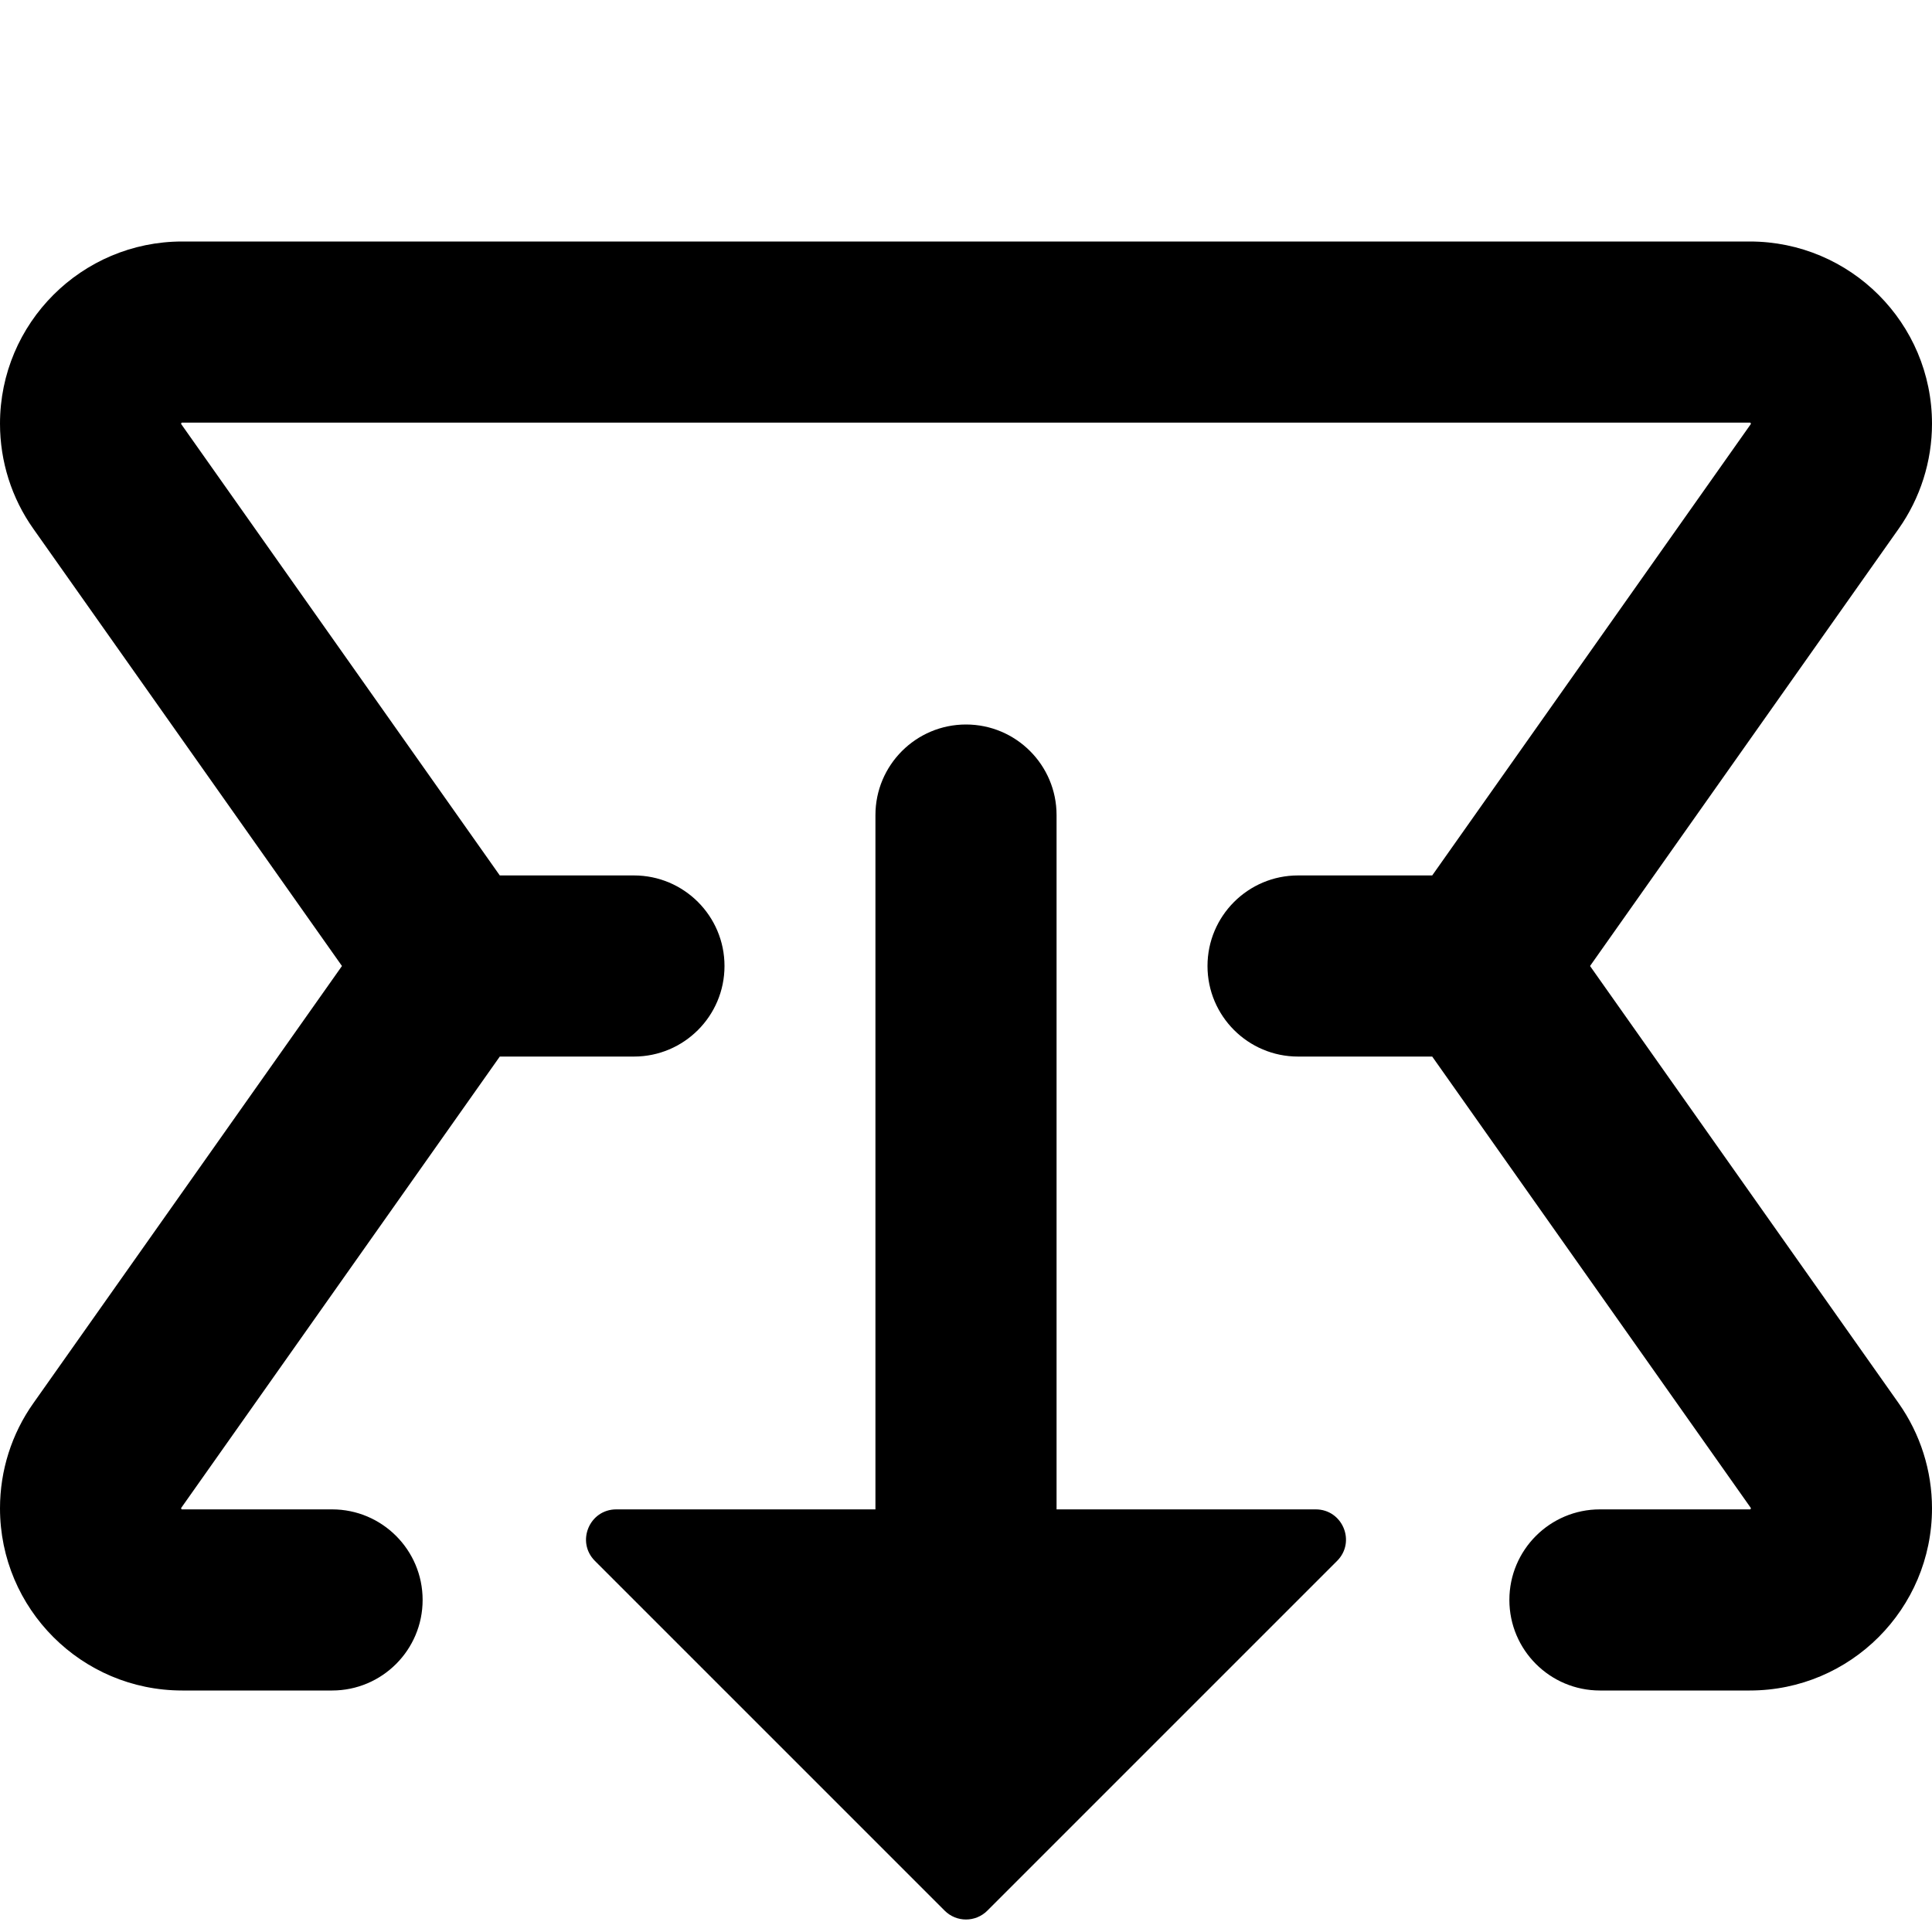
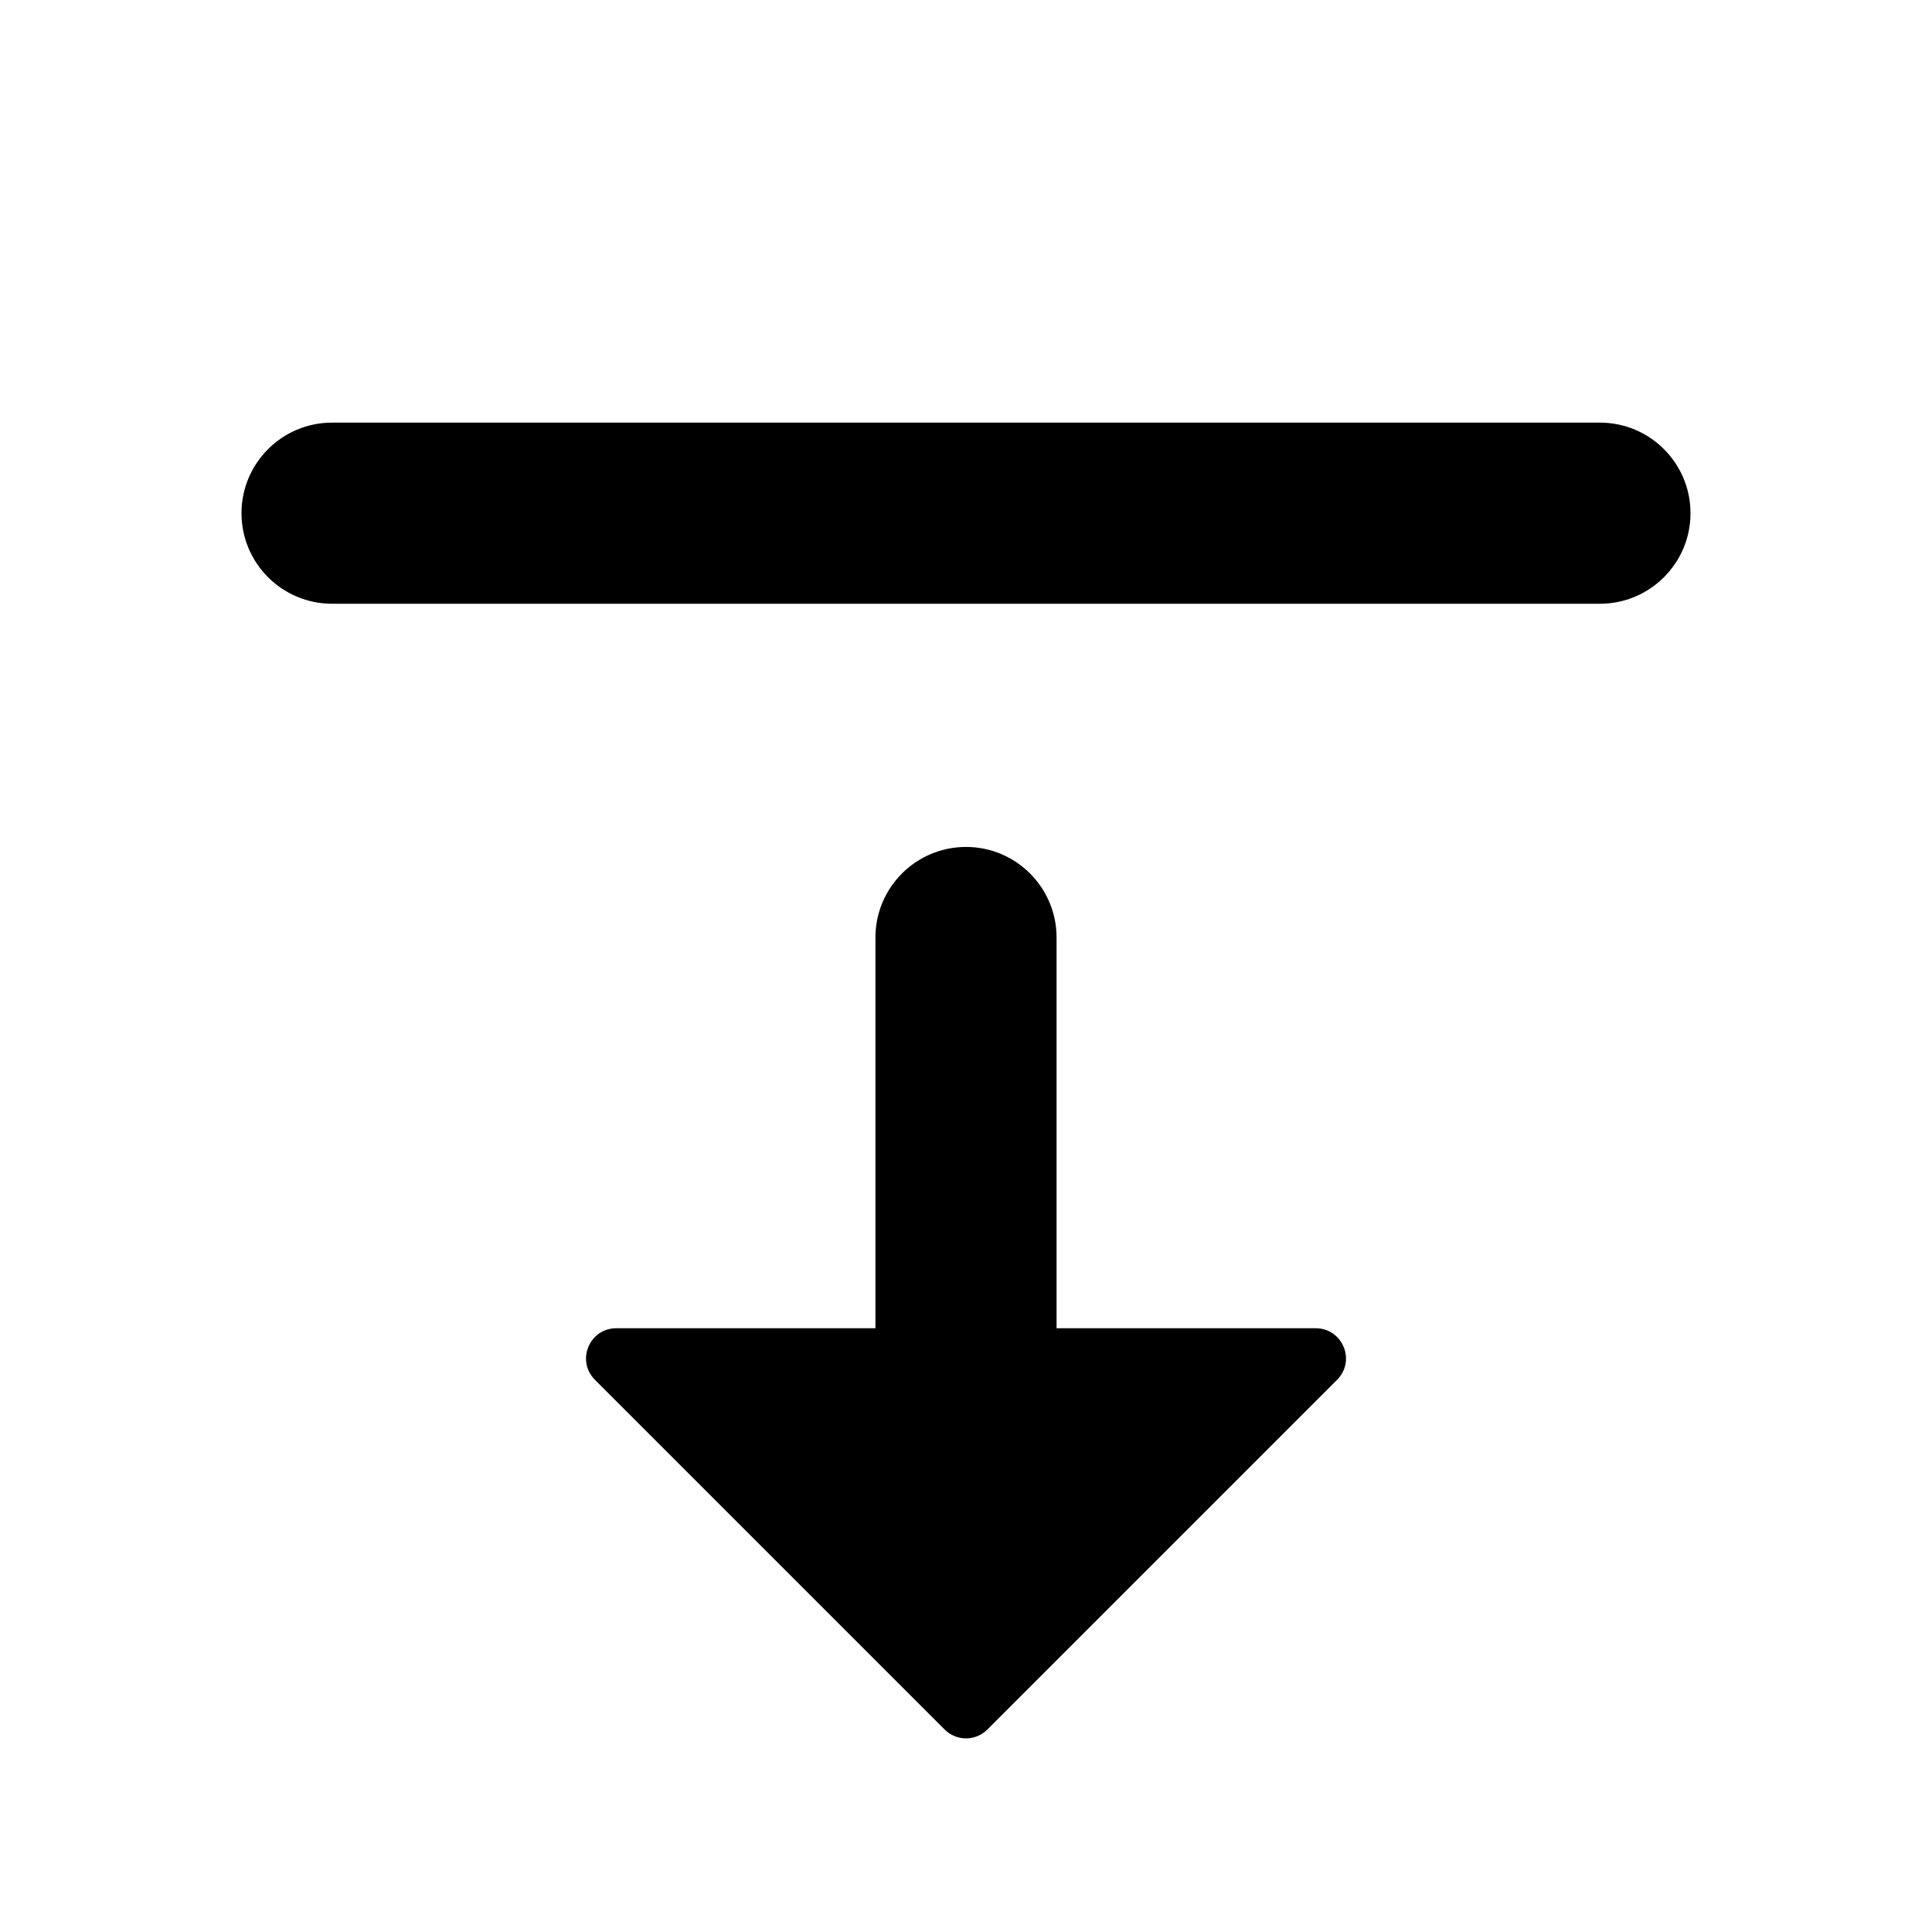
<svg xmlns="http://www.w3.org/2000/svg" width="16" height="16" viewBox="0 0 16 16">
-   <path fill-rule="evenodd" clip-rule="evenodd" d="M4.927 12.927L7.823 15.823C7.921 15.921 8.079 15.921 8.177 15.823L11.073 12.927C11.231 12.769 11.119 12.5 10.896 12.5L8.75 12.5L8.75 6.75C8.75 6.336 8.414 6 8 6C7.586 6 7.25 6.336 7.25 6.75L7.25 12.5L5.104 12.5C4.881 12.5 4.769 12.769 4.927 12.927ZM14.5 12.491C14.5 12.493 14.5 12.493 14.5 12.494L14.5 12.494C14.499 12.495 14.499 12.496 14.497 12.497C14.496 12.499 14.495 12.499 14.494 12.5L14.493 12.5C14.493 12.5 14.492 12.5 14.491 12.5L13.25 12.5C12.836 12.5 12.5 12.836 12.5 13.25C12.5 13.664 12.836 14 13.25 14L14.491 14C15.324 14 16 13.324 16 12.491C16 12.179 15.903 11.875 15.724 11.621L13.168 8L15.724 4.379C15.903 4.125 16 3.821 16 3.509C16 2.676 15.324 2 14.491 2L1.509 2C0.676 2 1.1558e-06 2.676 1.08294e-06 3.509C1.05569e-06 3.821 0.096 4.125 0.276 4.379L2.832 8L0.276 11.621C0.096 11.875 3.24964e-07 12.179 2.97718e-07 12.491C2.24857e-07 13.324 0.676 14 1.509 14L2.75 14C3.164 14 3.5 13.664 3.5 13.25C3.5 12.836 3.164 12.5 2.75 12.5L1.509 12.5C1.507 12.5 1.507 12.5 1.506 12.5L1.506 12.5C1.505 12.499 1.504 12.499 1.503 12.497C1.501 12.496 1.501 12.495 1.5 12.494L1.5 12.494C1.5 12.493 1.5 12.493 1.5 12.491C1.5 12.489 1.501 12.487 1.502 12.486L4.139 8.75L5.25 8.75C5.664 8.75 6 8.414 6 8C6 7.586 5.664 7.25 5.25 7.25L4.139 7.25L1.502 3.514C1.501 3.513 1.5 3.511 1.5 3.509C1.5 3.508 1.5 3.507 1.5 3.507L1.5 3.506C1.501 3.505 1.501 3.504 1.503 3.503C1.504 3.501 1.505 3.501 1.506 3.5L1.506 3.5C1.507 3.5 1.507 3.5 1.507 3.5C1.508 3.5 1.508 3.5 1.509 3.5L14.491 3.5C14.492 3.5 14.493 3.5 14.493 3.5C14.493 3.5 14.493 3.5 14.493 3.5L14.494 3.5C14.495 3.501 14.496 3.501 14.497 3.503C14.499 3.504 14.499 3.505 14.5 3.506L14.5 3.507C14.5 3.507 14.5 3.508 14.5 3.509C14.5 3.511 14.499 3.513 14.498 3.514L11.861 7.25L10.75 7.25C10.336 7.25 10 7.586 10 8C10 8.414 10.336 8.75 10.75 8.75L11.861 8.75L14.498 12.486C14.499 12.487 14.5 12.489 14.5 12.491Z" />
+   <path fill-rule="evenodd" clip-rule="evenodd" d="M7.823 14.323L4.927 11.427C4.769 11.269 4.881 11 5.104 11L7.25 11L7.25 7.764C7.25 7.35 7.586 7.014 8 7.014C8.414 7.014 8.75 7.35 8.75 7.764L8.75 11L10.896 11C11.119 11 11.231 11.269 11.073 11.427L8.177 14.323C8.079 14.421 7.921 14.421 7.823 14.323ZM13.25 5C13.664 5 14 4.664 14 4.25C14 3.836 13.664 3.5 13.25 3.5L2.75 3.5C2.336 3.5 2 3.836 2 4.25C2 4.664 2.336 5 2.75 5L13.25 5Z" />
</svg>
